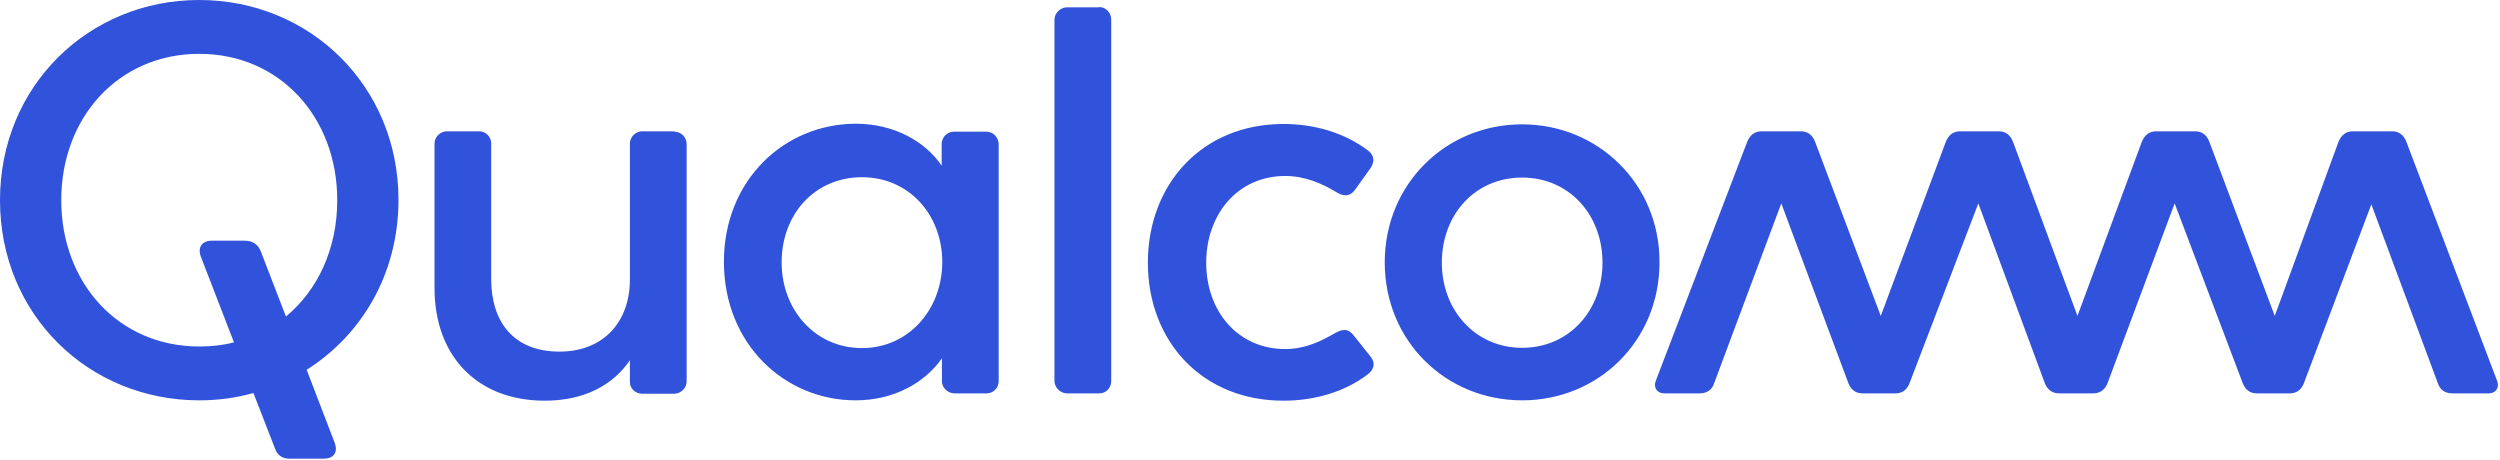
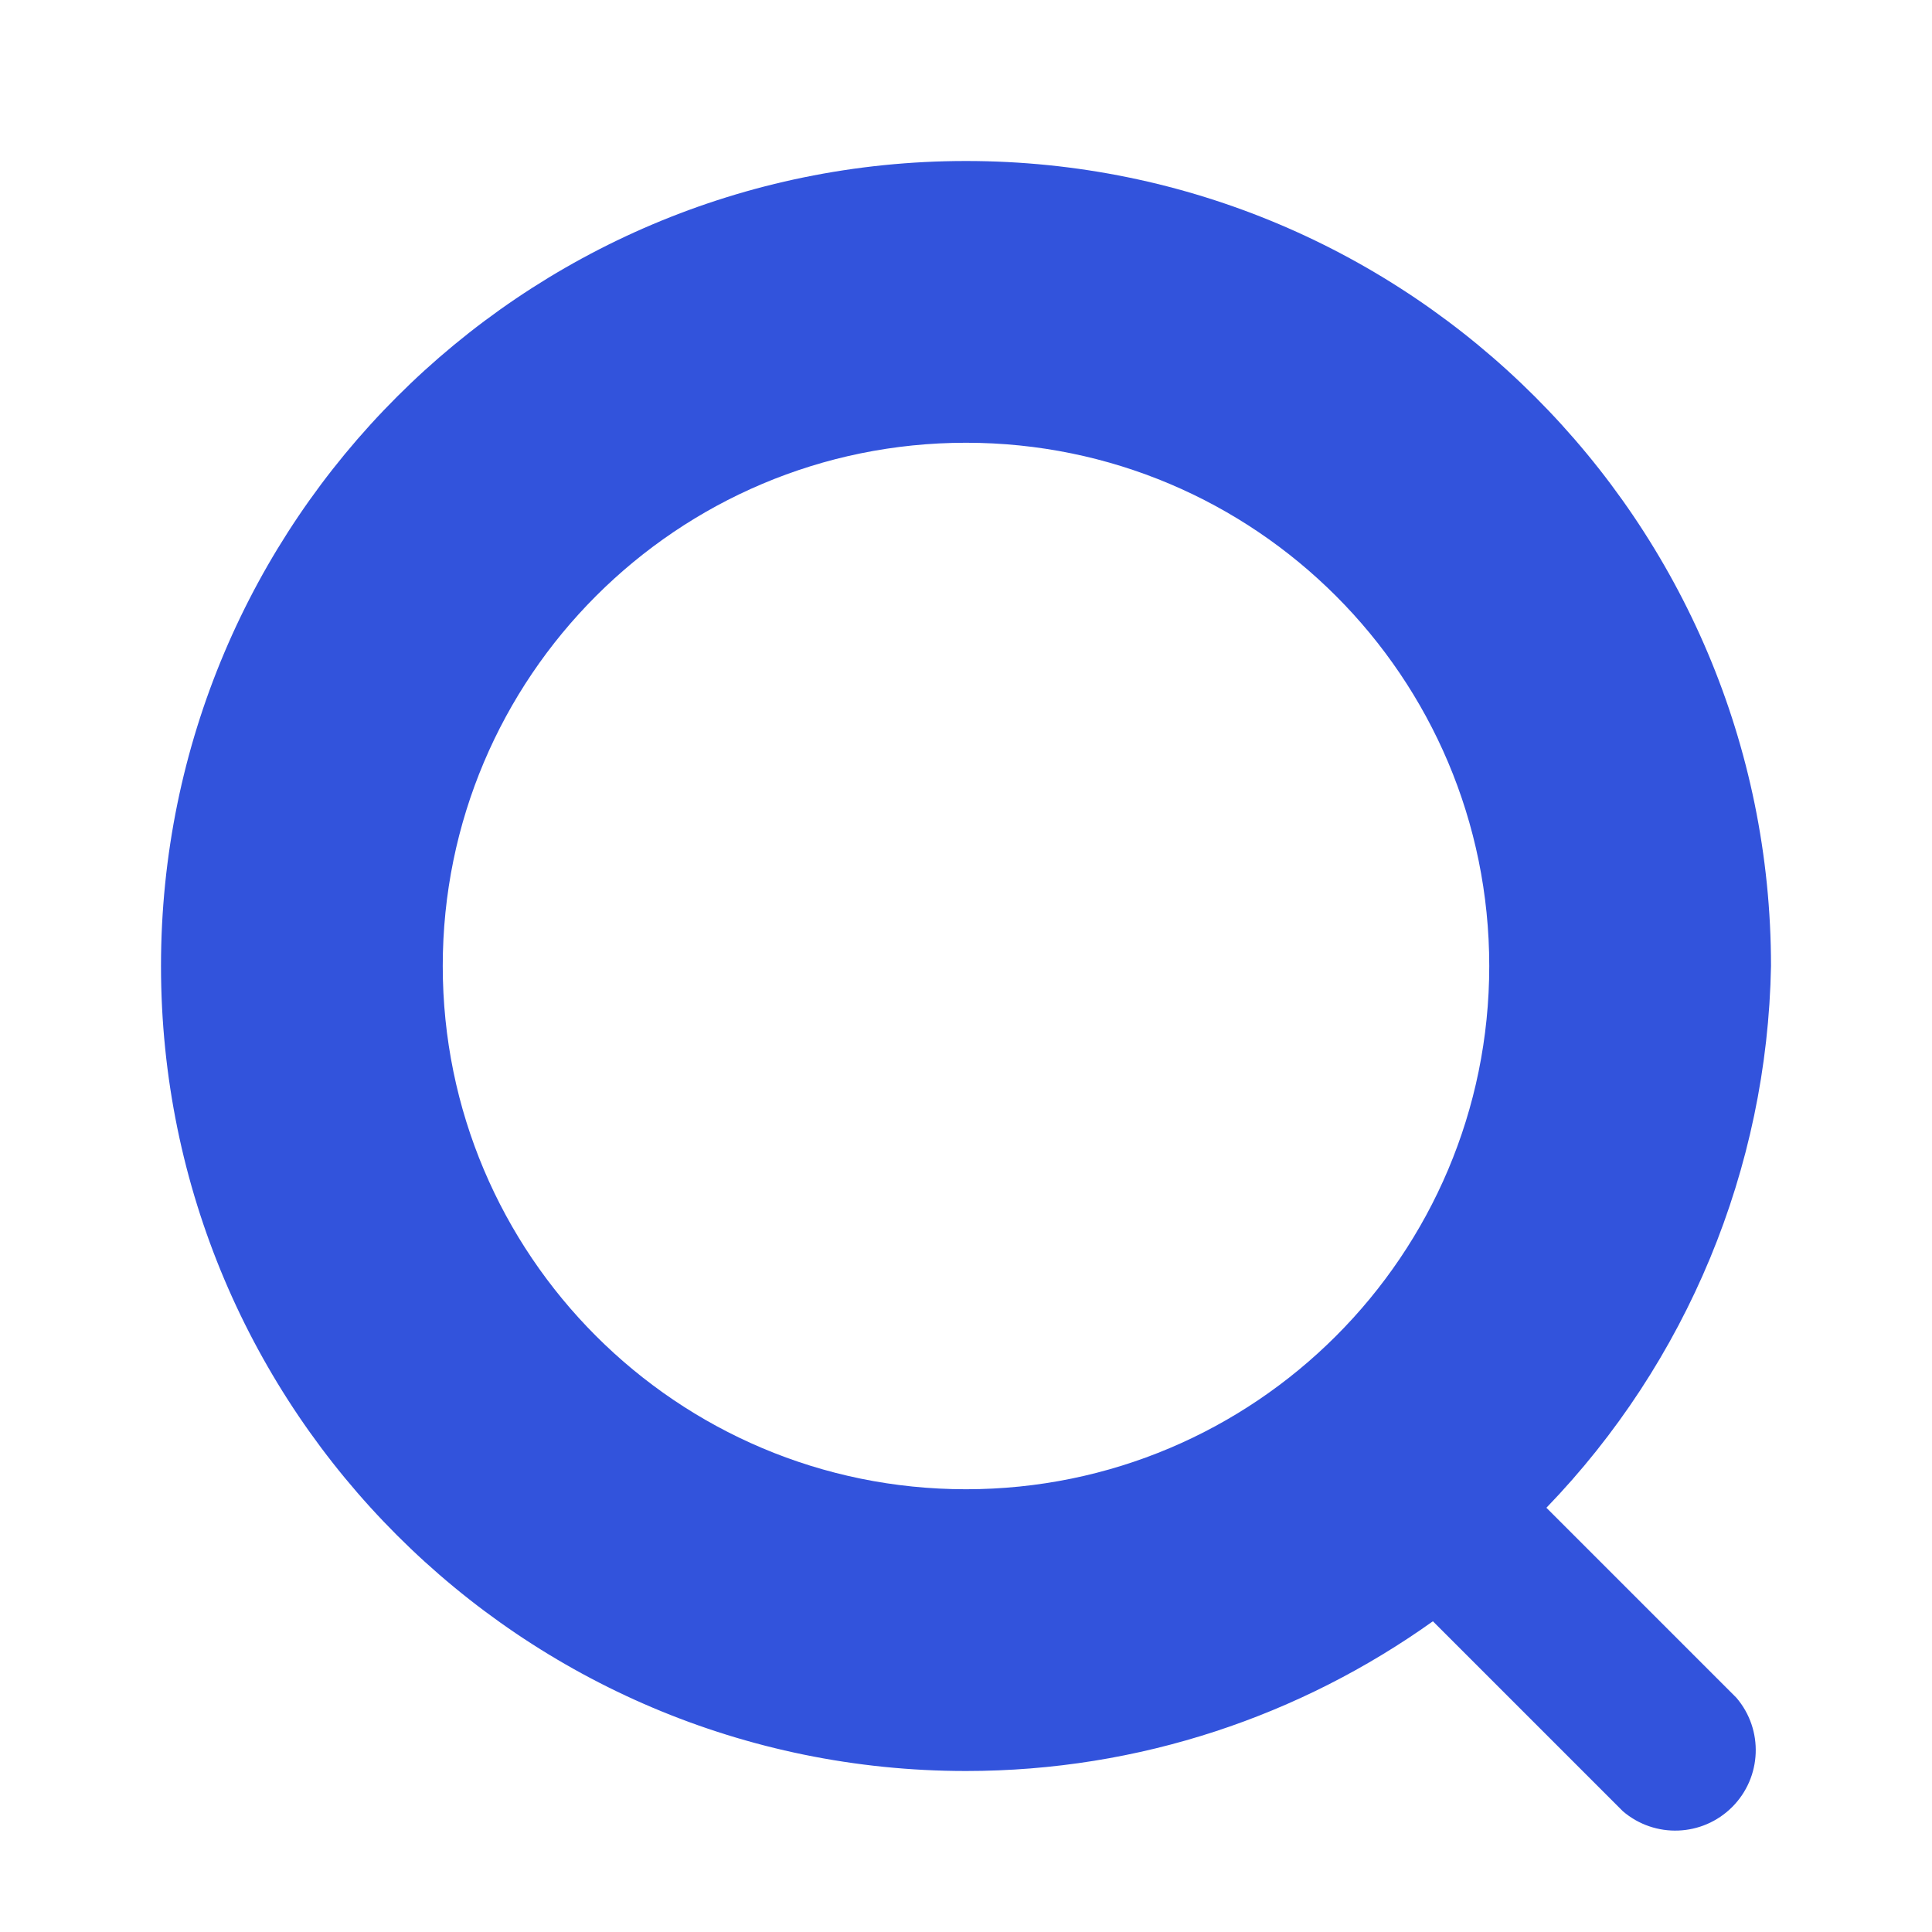
- <svg xmlns="http://www.w3.org/2000/svg" viewBox="0 0 28.37 5.21">
-   <path fill="#3152db" fill-rule="evenodd" d="M 7.651 1.494 C 7.727 1.494 7.792 1.555 7.792 1.635 L 7.792 4.330 C 7.792 4.406 7.723 4.468 7.651 4.468 L 7.285 4.468 C 7.217 4.468 7.148 4.413 7.148 4.337 L 7.148 4.088 C 6.964 4.359 6.645 4.547 6.182 4.547 C 5.408 4.547 4.931 4.033 4.931 3.270 L 4.931 1.628 C 4.931 1.552 4.999 1.490 5.072 1.490 L 5.437 1.490 C 5.513 1.490 5.574 1.552 5.574 1.628 L 5.574 3.165 C 5.574 3.661 5.835 3.990 6.349 3.990 C 6.851 3.990 7.148 3.650 7.148 3.172 L 7.148 1.628 C 7.148 1.552 7.217 1.490 7.285 1.490 L 7.651 1.490 M 2.261 0.000 C 1.009 0.000 0.000 0.973 0.000 2.272 C 0.000 3.574 1.009 4.543 2.261 4.543 C 2.474 4.543 2.681 4.515 2.876 4.460 L 3.122 5.093 C 3.147 5.162 3.198 5.205 3.288 5.205 L 3.679 5.205 C 3.773 5.205 3.842 5.144 3.798 5.025 L 3.480 4.196 C 4.106 3.802 4.522 3.104 4.522 2.268 C 4.522 0.973 3.513 0.000 2.261 0.000 M 3.245 3.592 L 2.959 2.851 C 2.934 2.789 2.883 2.731 2.775 2.731 L 2.402 2.731 C 2.308 2.731 2.236 2.793 2.279 2.912 L 2.655 3.885 C 2.532 3.918 2.398 3.932 2.261 3.932 C 1.346 3.932 0.695 3.212 0.695 2.272 C 0.695 1.331 1.346 0.611 2.261 0.611 C 3.176 0.611 3.827 1.331 3.827 2.272 C 3.827 2.822 3.607 3.292 3.245 3.592 M 28.335 4.316 C 28.368 4.392 28.328 4.464 28.238 4.464 L 27.829 4.464 C 27.753 4.464 27.691 4.428 27.666 4.352 L 26.910 2.319 L 26.143 4.352 C 26.111 4.431 26.056 4.464 25.980 4.464 L 25.615 4.464 C 25.539 4.464 25.485 4.431 25.452 4.352 L 24.678 2.308 L 23.915 4.352 C 23.882 4.428 23.828 4.464 23.752 4.464 L 23.369 4.464 C 23.293 4.464 23.238 4.428 23.206 4.352 L 22.450 2.308 L 21.668 4.352 C 21.636 4.431 21.582 4.464 21.506 4.464 L 21.140 4.464 C 21.064 4.464 21.010 4.431 20.977 4.352 L 20.214 2.308 L 19.451 4.352 C 19.426 4.428 19.364 4.464 19.288 4.464 L 18.890 4.464 C 18.796 4.464 18.760 4.388 18.792 4.316 L 19.827 1.610 C 19.860 1.530 19.914 1.490 19.990 1.490 L 20.435 1.490 C 20.511 1.490 20.565 1.527 20.598 1.610 L 21.343 3.585 L 22.081 1.610 C 22.113 1.530 22.168 1.490 22.244 1.490 L 22.681 1.490 C 22.757 1.490 22.811 1.527 22.844 1.610 L 23.575 3.585 L 24.305 1.610 C 24.338 1.530 24.392 1.490 24.468 1.490 L 24.910 1.490 C 24.986 1.490 25.040 1.527 25.072 1.610 L 25.814 3.585 L 26.537 1.610 C 26.570 1.530 26.624 1.490 26.700 1.490 L 27.145 1.490 C 27.221 1.490 27.275 1.527 27.308 1.610 L 28.335 4.316 M 11.192 1.494 L 10.827 1.494 C 10.751 1.494 10.686 1.555 10.686 1.635 L 10.686 1.881 C 10.501 1.603 10.140 1.404 9.713 1.404 C 8.906 1.404 8.215 2.040 8.215 2.970 C 8.215 3.910 8.910 4.543 9.709 4.543 C 10.143 4.543 10.494 4.345 10.689 4.066 L 10.689 4.326 C 10.689 4.402 10.758 4.464 10.831 4.464 L 11.196 4.464 C 11.272 4.464 11.333 4.402 11.333 4.326 L 11.333 1.635 C 11.330 1.555 11.268 1.494 11.192 1.494 M 9.782 3.950 C 9.250 3.950 8.870 3.516 8.870 2.977 C 8.870 2.431 9.246 2.011 9.782 2.011 C 10.310 2.011 10.693 2.431 10.693 2.977 C 10.689 3.520 10.306 3.950 9.782 3.950 M 15.551 4.044 C 15.631 4.142 15.562 4.218 15.519 4.250 C 15.266 4.442 14.929 4.547 14.564 4.547 C 13.641 4.547 13.026 3.871 13.026 2.981 C 13.026 2.091 13.641 1.407 14.564 1.407 C 14.929 1.407 15.262 1.512 15.519 1.704 C 15.562 1.736 15.624 1.801 15.551 1.910 L 15.378 2.152 C 15.309 2.246 15.229 2.221 15.161 2.178 C 14.998 2.080 14.806 1.997 14.585 1.997 C 14.046 1.997 13.688 2.431 13.688 2.981 C 13.688 3.531 14.046 3.961 14.585 3.961 C 14.810 3.961 14.987 3.874 15.150 3.780 C 15.218 3.744 15.291 3.711 15.367 3.813 L 15.551 4.044 M 17.273 1.411 C 16.405 1.411 15.714 2.091 15.714 2.977 C 15.714 3.871 16.409 4.543 17.273 4.543 C 18.141 4.543 18.832 3.867 18.832 2.977 C 18.836 2.094 18.141 1.411 17.273 1.411 M 17.273 3.947 C 16.741 3.947 16.362 3.520 16.362 2.981 C 16.362 2.435 16.738 2.015 17.273 2.015 C 17.805 2.015 18.185 2.435 18.185 2.981 C 18.185 3.520 17.809 3.947 17.273 3.947 M 12.473 0.080 C 12.552 0.080 12.610 0.148 12.610 0.221 L 12.610 4.323 C 12.610 4.399 12.556 4.464 12.473 4.464 L 12.108 4.464 C 12.032 4.464 11.966 4.395 11.966 4.323 L 11.966 0.224 C 11.966 0.148 12.035 0.083 12.108 0.083 L 12.473 0.083 Z" />
+ <svg xmlns="http://www.w3.org/2000/svg" viewBox="0 0 24 24">
+   <path fill="#3253DC" d="M12 2C6.48 2 2 6.48 2 12s4.48 10 10 10c2.16 0 4.16-.69 5.8-1.86l2.36 2.36a1 1 0 0 0 1.41-1.41l-2.36-2.36A9.95 9.95 0 0 0 22 12c0-5.52-4.48-10-10-10zm0 16.5c-3.59 0-6.5-2.91-6.5-6.5S8.41 5.5 12 5.5s6.5 2.91 6.5 6.5-2.91 6.5-6.5 6.5z" />
</svg>
